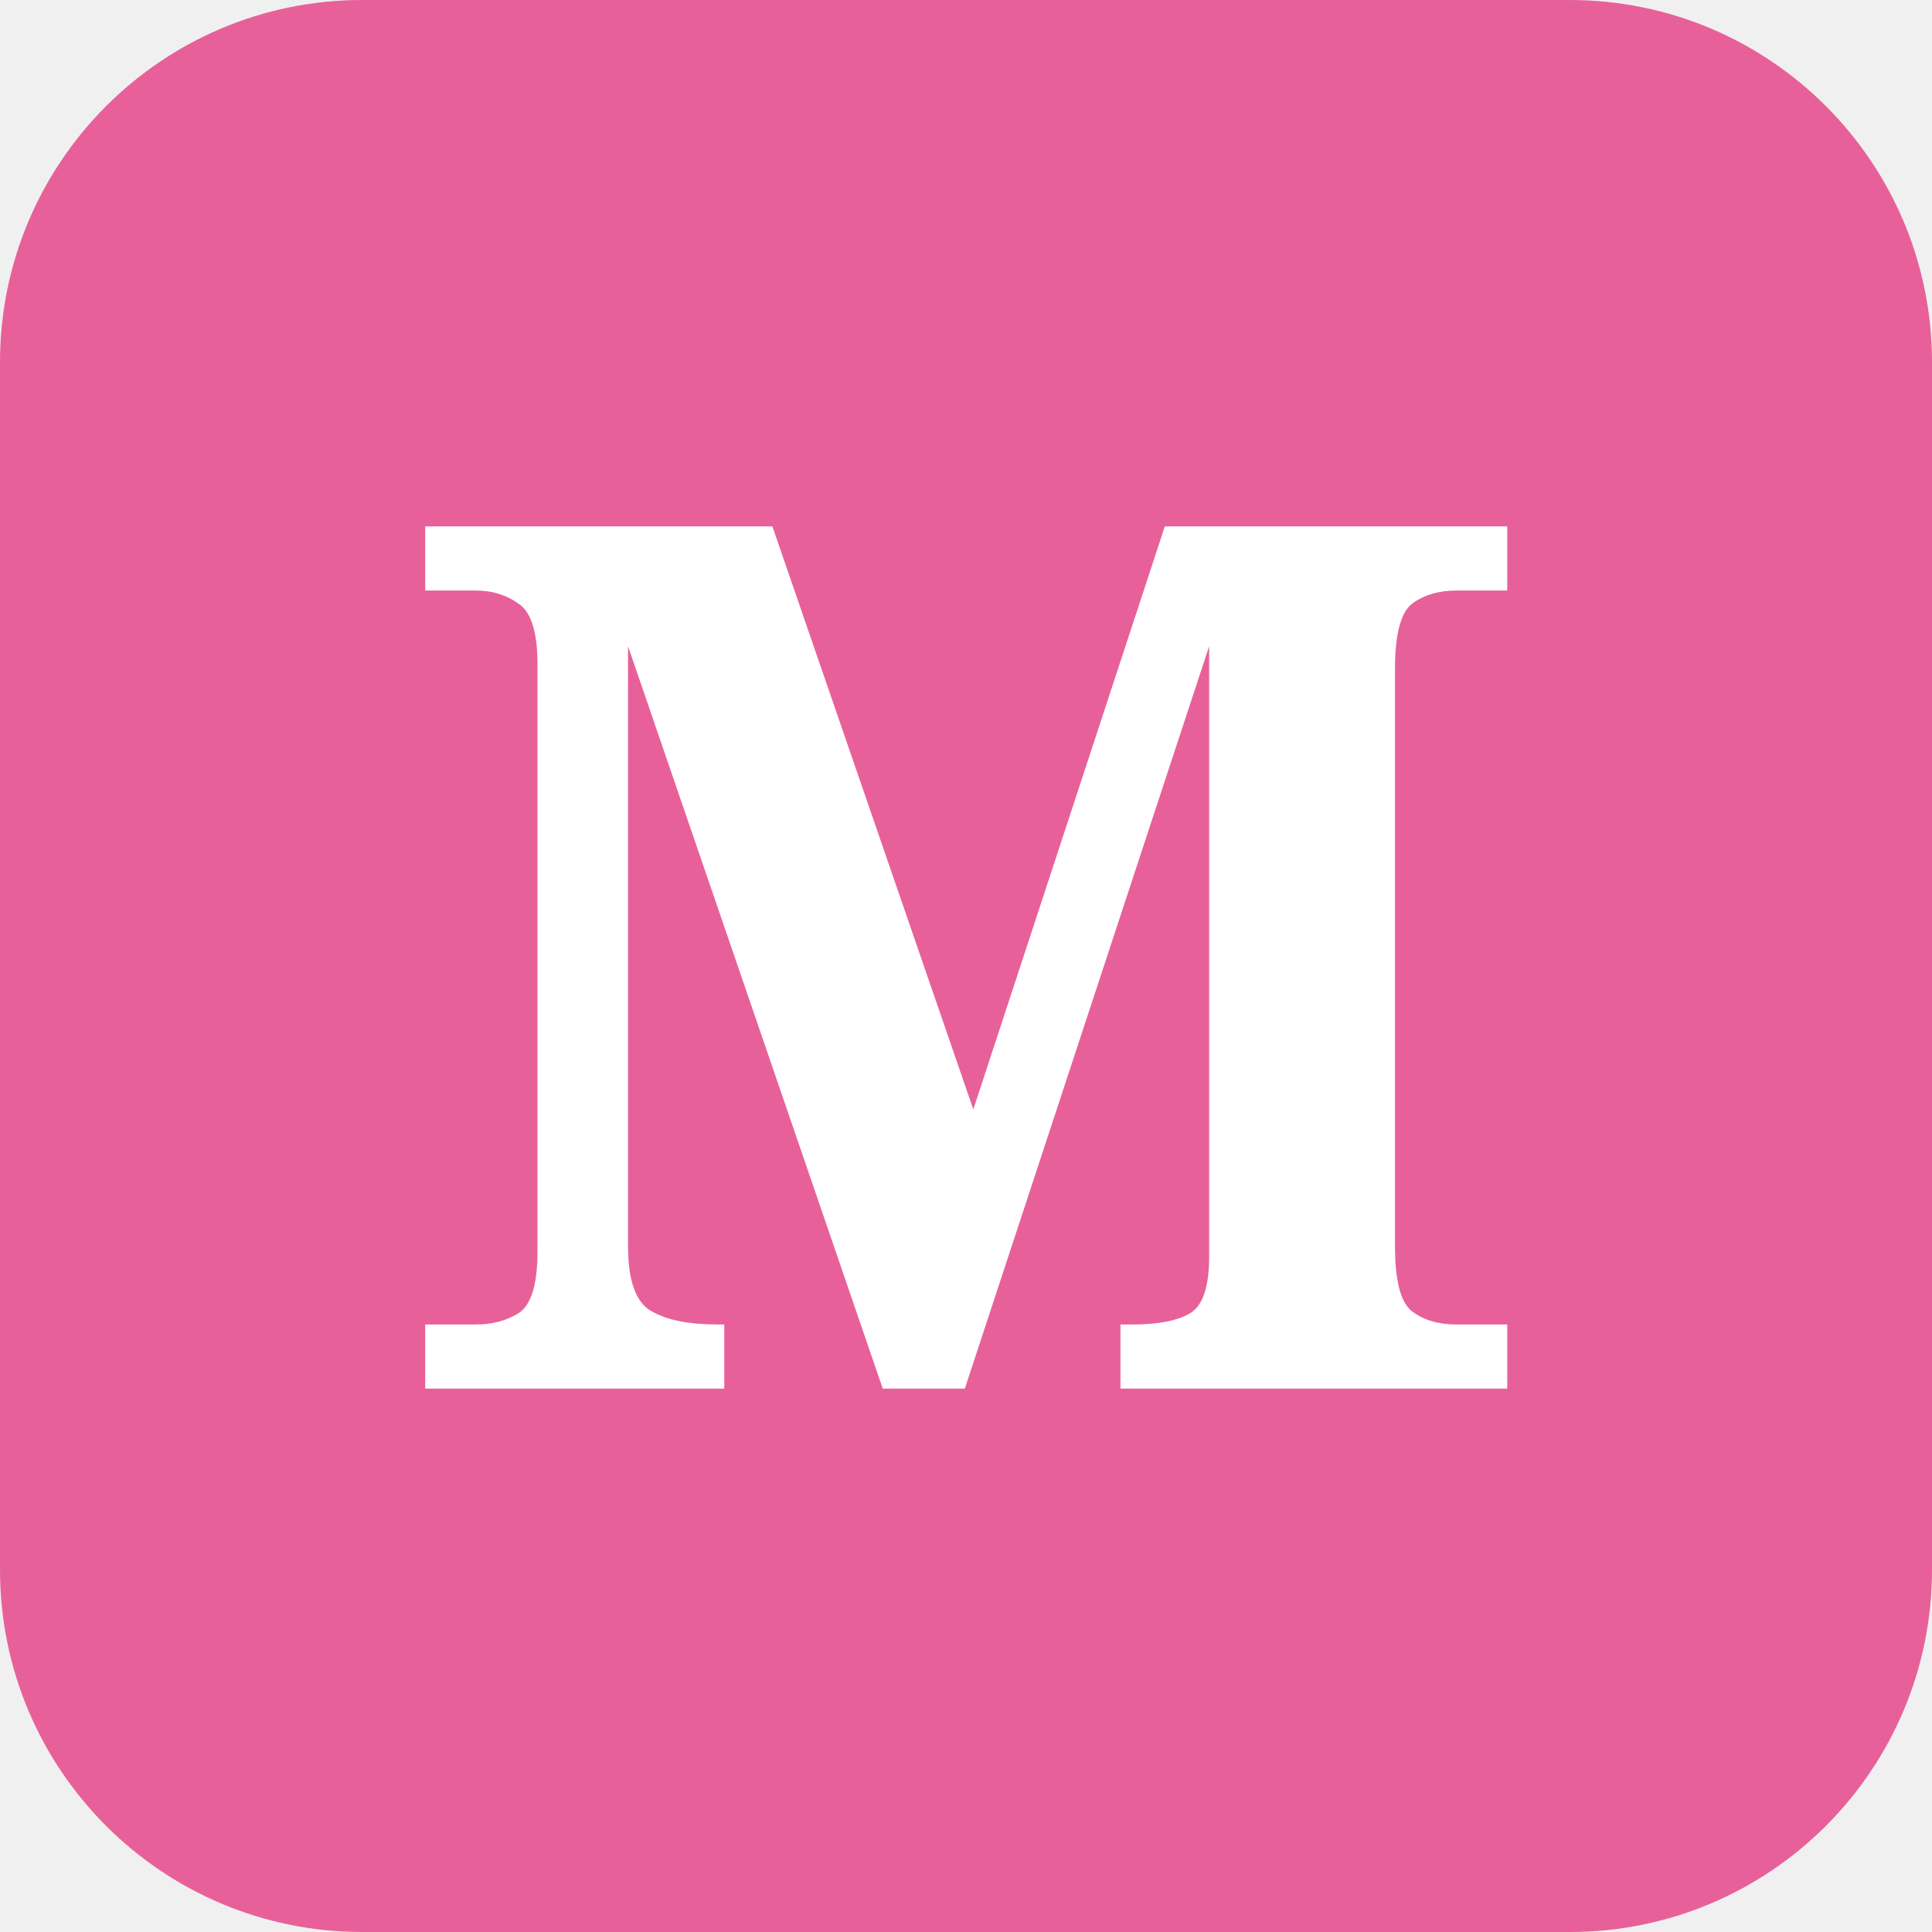
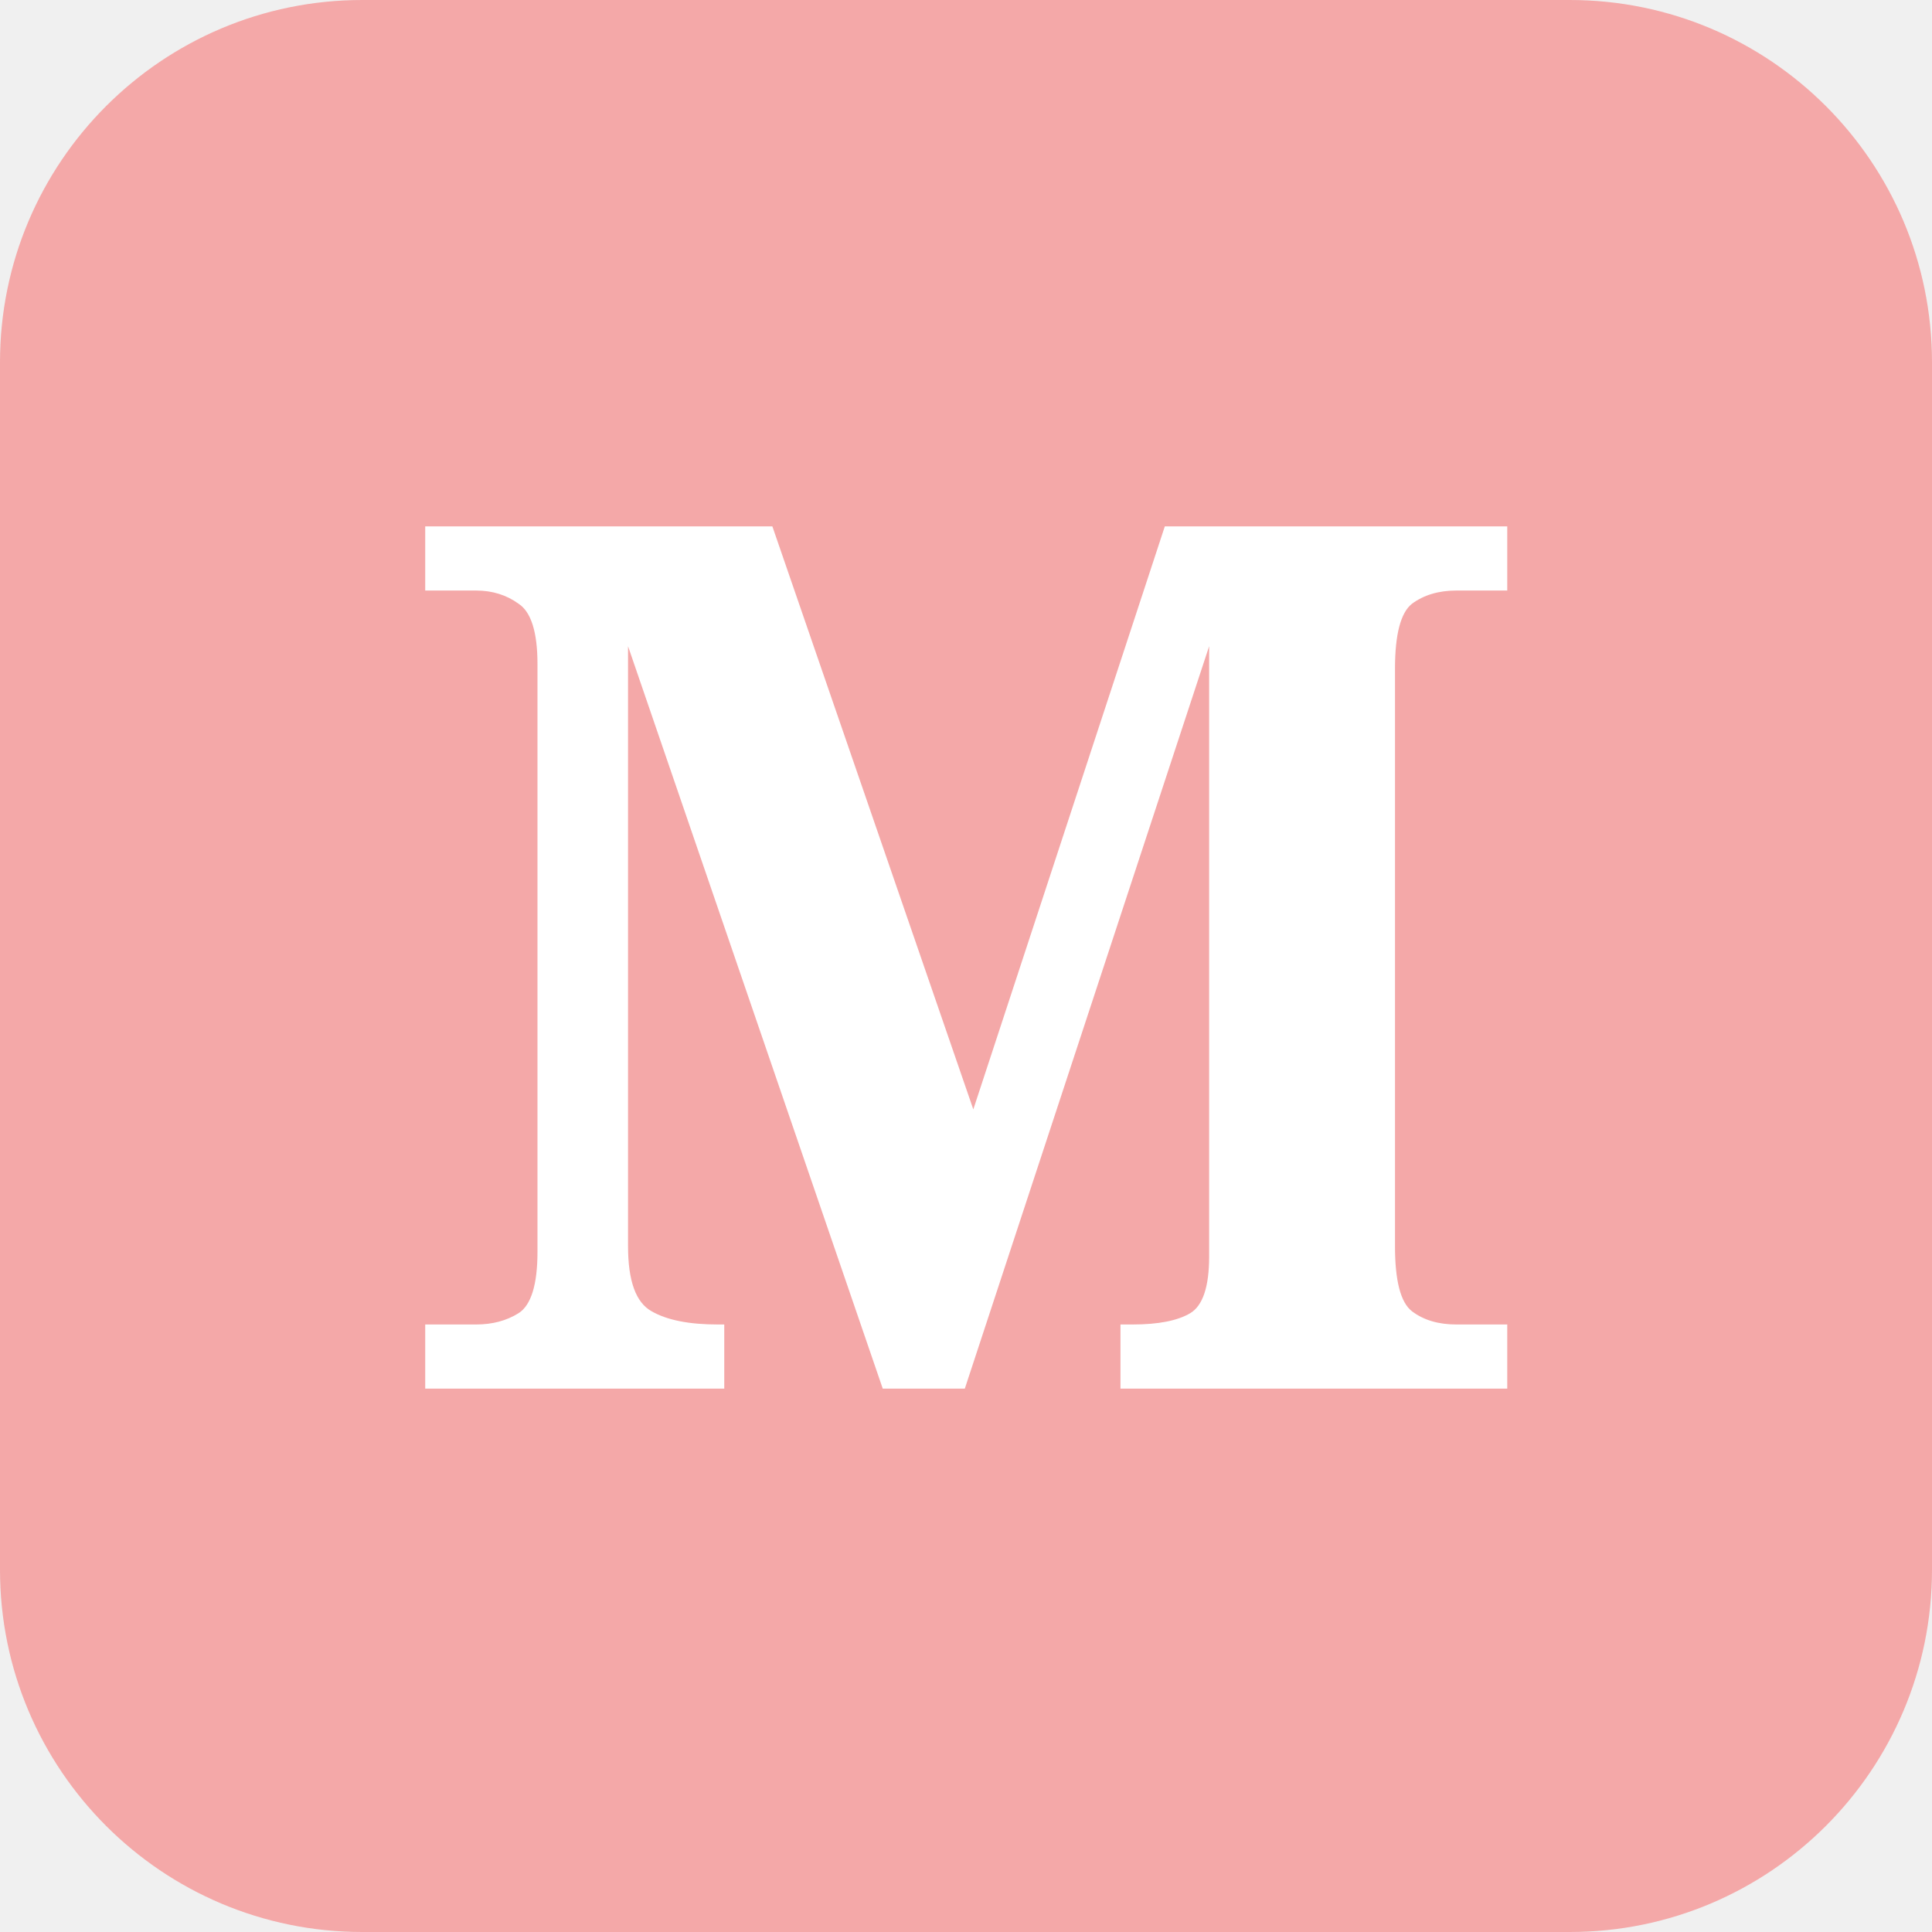
<svg xmlns="http://www.w3.org/2000/svg" viewBox="0 0 32 32">
-   <rect width="32" height="32" rx="6" fill="#e8609a" />
+   <rect width="32" height="32" rx="6" fill="#f4a8a8" />
  <text x="16" y="23" font-family="Georgia, serif" font-size="20" font-weight="bold" fill="white" text-anchor="middle">M</text>
</svg>
